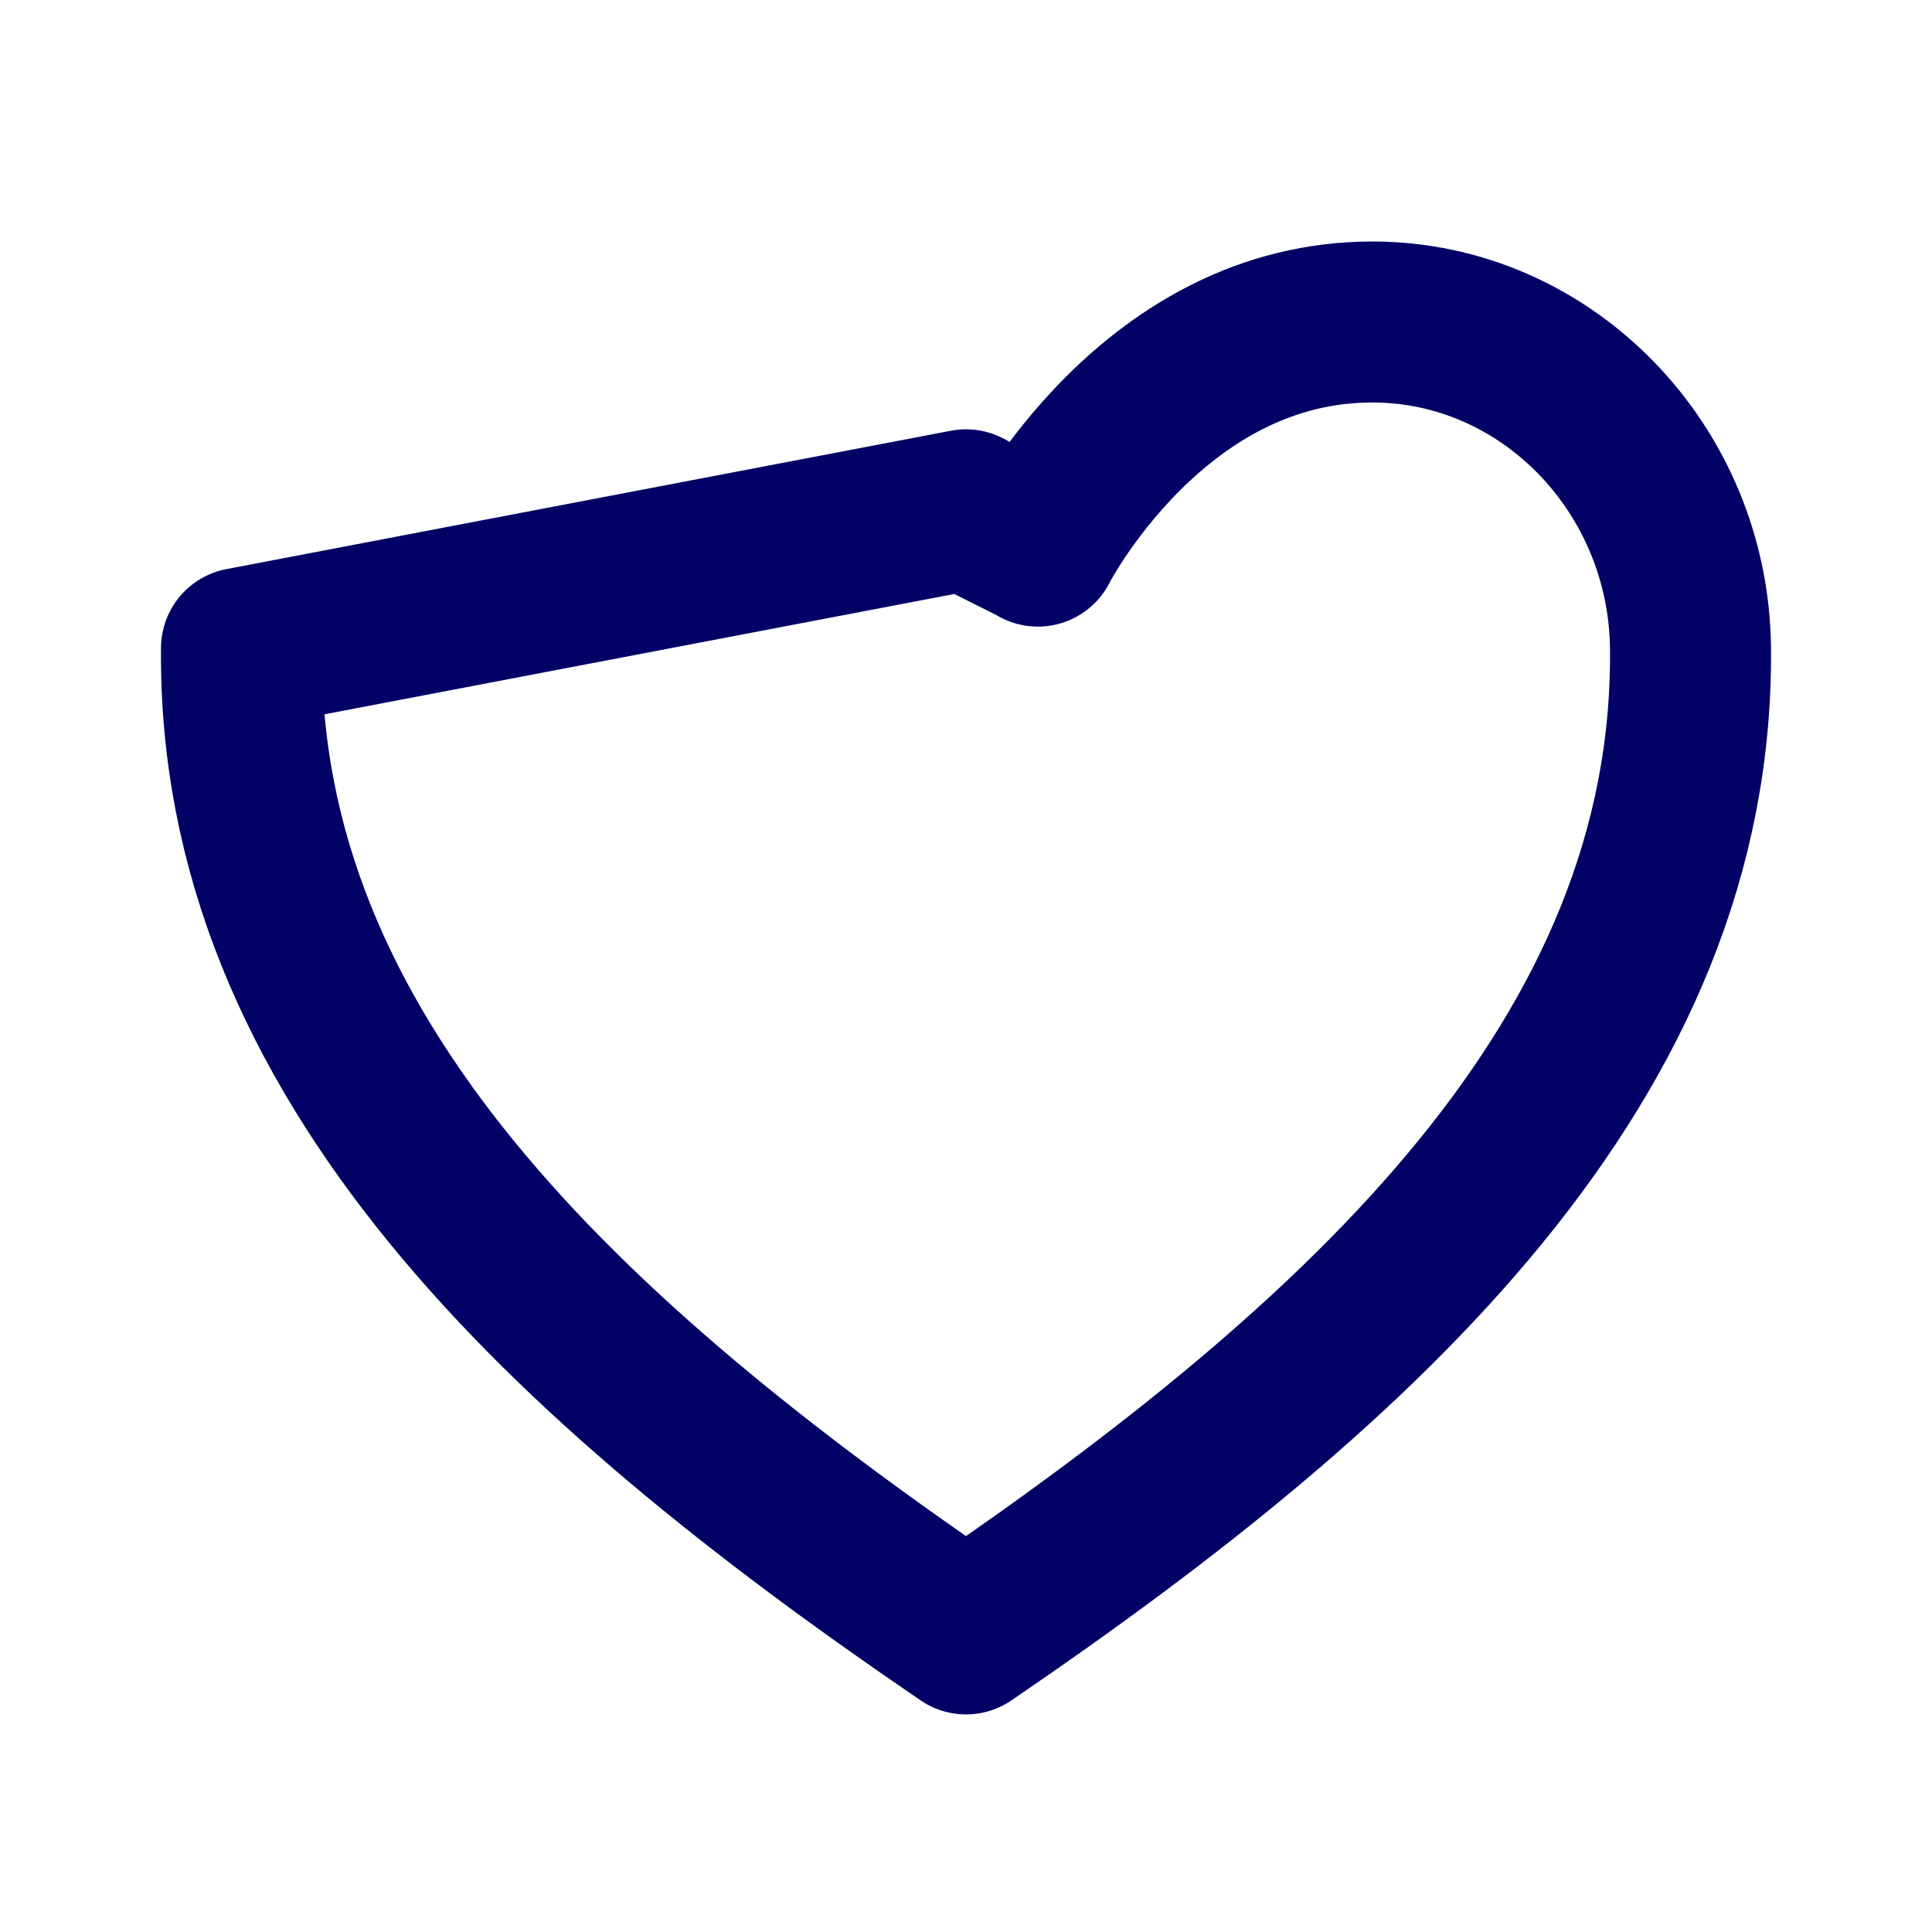
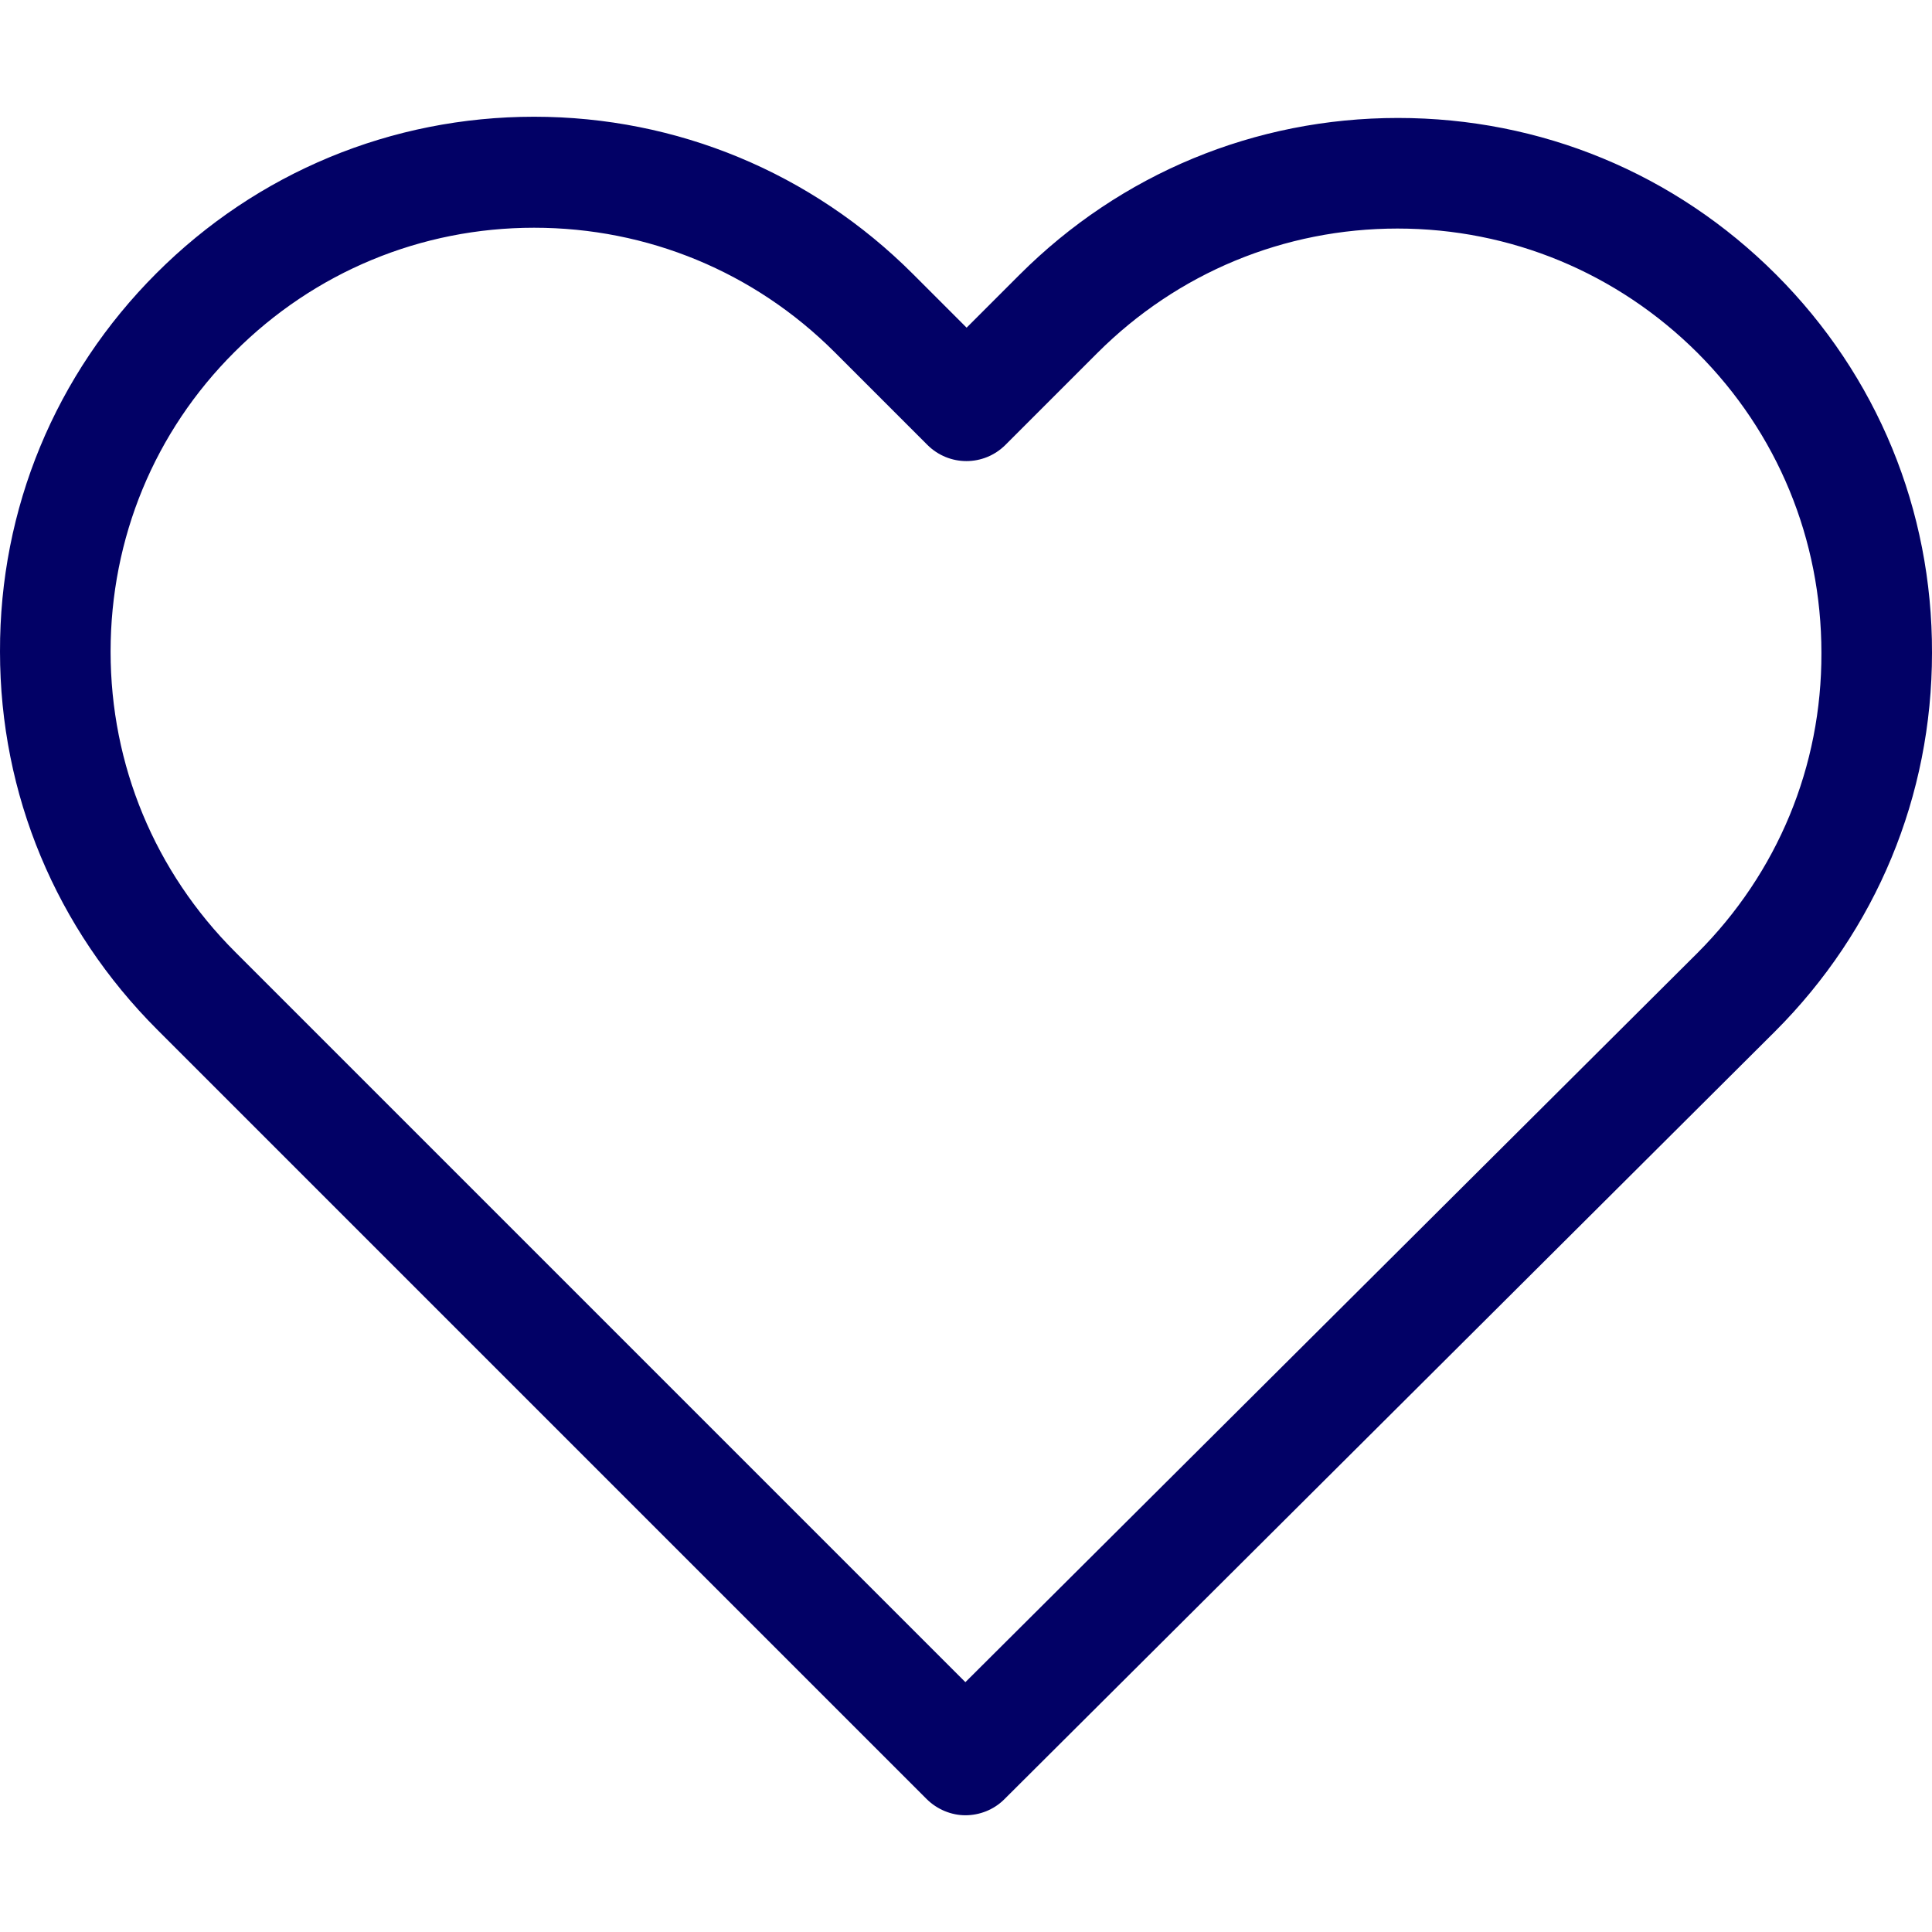
- <svg xmlns="http://www.w3.org/2000/svg" width="24" height="24" viewBox="0 0 24 24" fill="none">
-   <path d="M12.893 6.782L12.902 6.767C12.91 6.75 12.925 6.723 12.946 6.687C12.988 6.613 13.054 6.503 13.144 6.368C13.326 6.097 13.599 5.735 13.96 5.376C14.688 4.654 15.712 4 17.048 4C19.21 4 20.977 5.82 21 8.052C21.05 13.131 16.997 16.893 12 20.297C7.003 16.893 2.949 13.131 3 8.052L12 6.333C12.894 6.78 12.894 6.781 12.894 6.781L12.894 6.782L12.893 6.782ZM12.893 6.782C12.893 6.784 12.893 6.784 12.893 6.784L12.893 6.783L12.893 6.782Z" stroke="#020166" stroke-width="2" stroke-linecap="round" stroke-linejoin="round" />
+ <svg xmlns="http://www.w3.org/2000/svg" fill="#020166" height="800px" width="800px" version="1.1" id="Capa_1" viewBox="0 0 471.701 471.701" xml:space="preserve">
+   <g>
+     <path d="M433.601,67.001c-24.7-24.7-57.4-38.2-92.3-38.2s-67.7,13.6-92.4,38.3l-12.9,12.9l-13.1-13.1   c-24.7-24.7-57.6-38.4-92.5-38.4c-34.8,0-67.6,13.6-92.2,38.2c-24.7,24.7-38.3,57.5-38.2,92.4c0,34.9,13.7,67.6,38.4,92.3   l187.8,187.8c2.6,2.6,6.1,4,9.5,4c3.4,0,6.9-1.3,9.5-3.9l188.2-187.5c24.7-24.7,38.3-57.5,38.3-92.4   C471.801,124.501,458.301,91.701,433.601,67.001z M414.401,232.701l-178.7,178l-178.3-178.3c-19.6-19.6-30.4-45.6-30.4-73.3   s10.7-53.7,30.3-73.2c19.5-19.5,45.5-30.3,73.1-30.3c27.7,0,53.8,10.8,73.4,30.4l22.6,22.6c5.3,5.3,13.8,5.3,19.1,0l22.4-22.4   c19.6-19.6,45.7-30.4,73.3-30.4c27.6,0,53.6,10.8,73.2,30.3c19.6,19.6,30.3,45.6,30.3,73.3   C444.801,187.101,434.001,213.101,414.401,232.701z" />
+   </g>
</svg>
